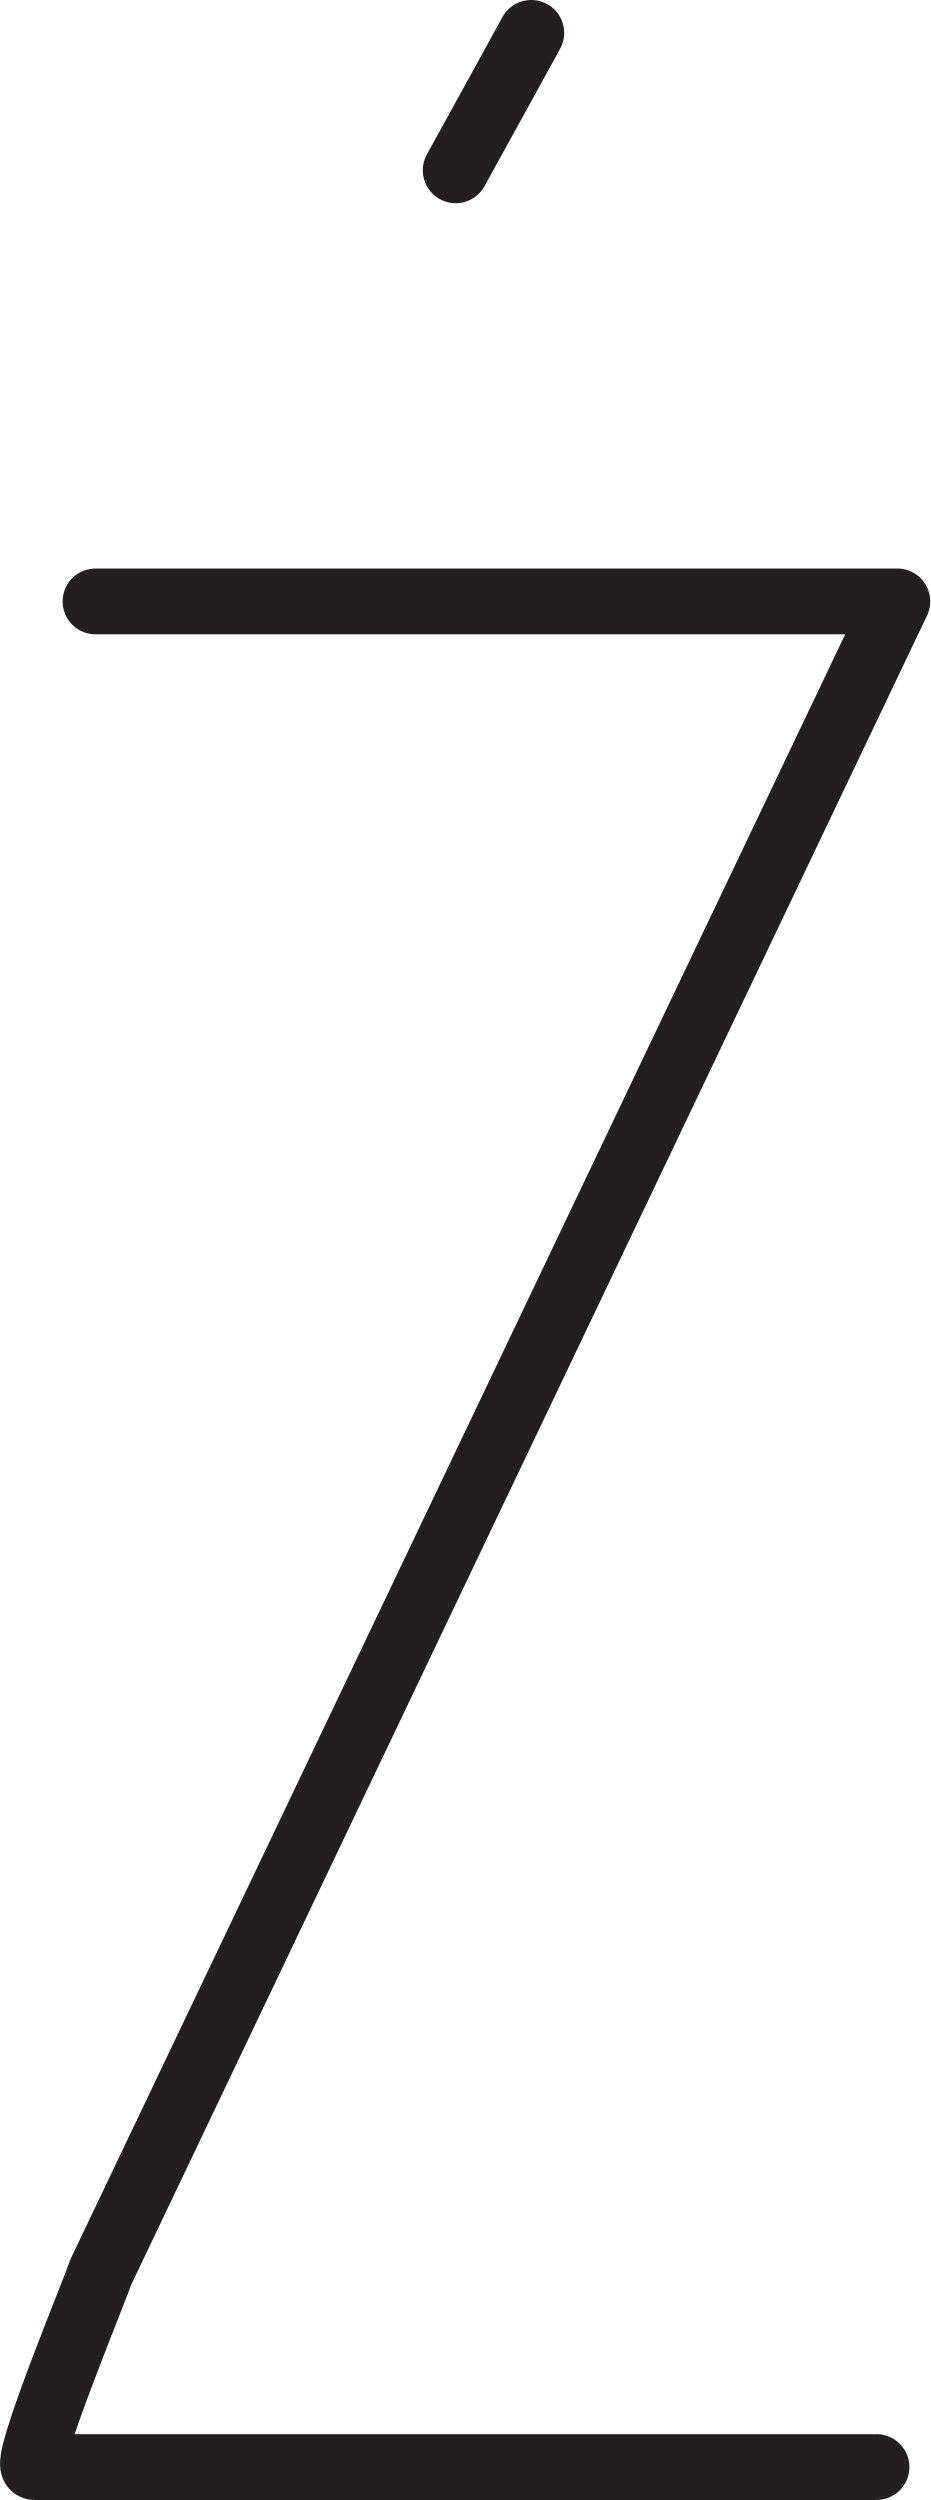
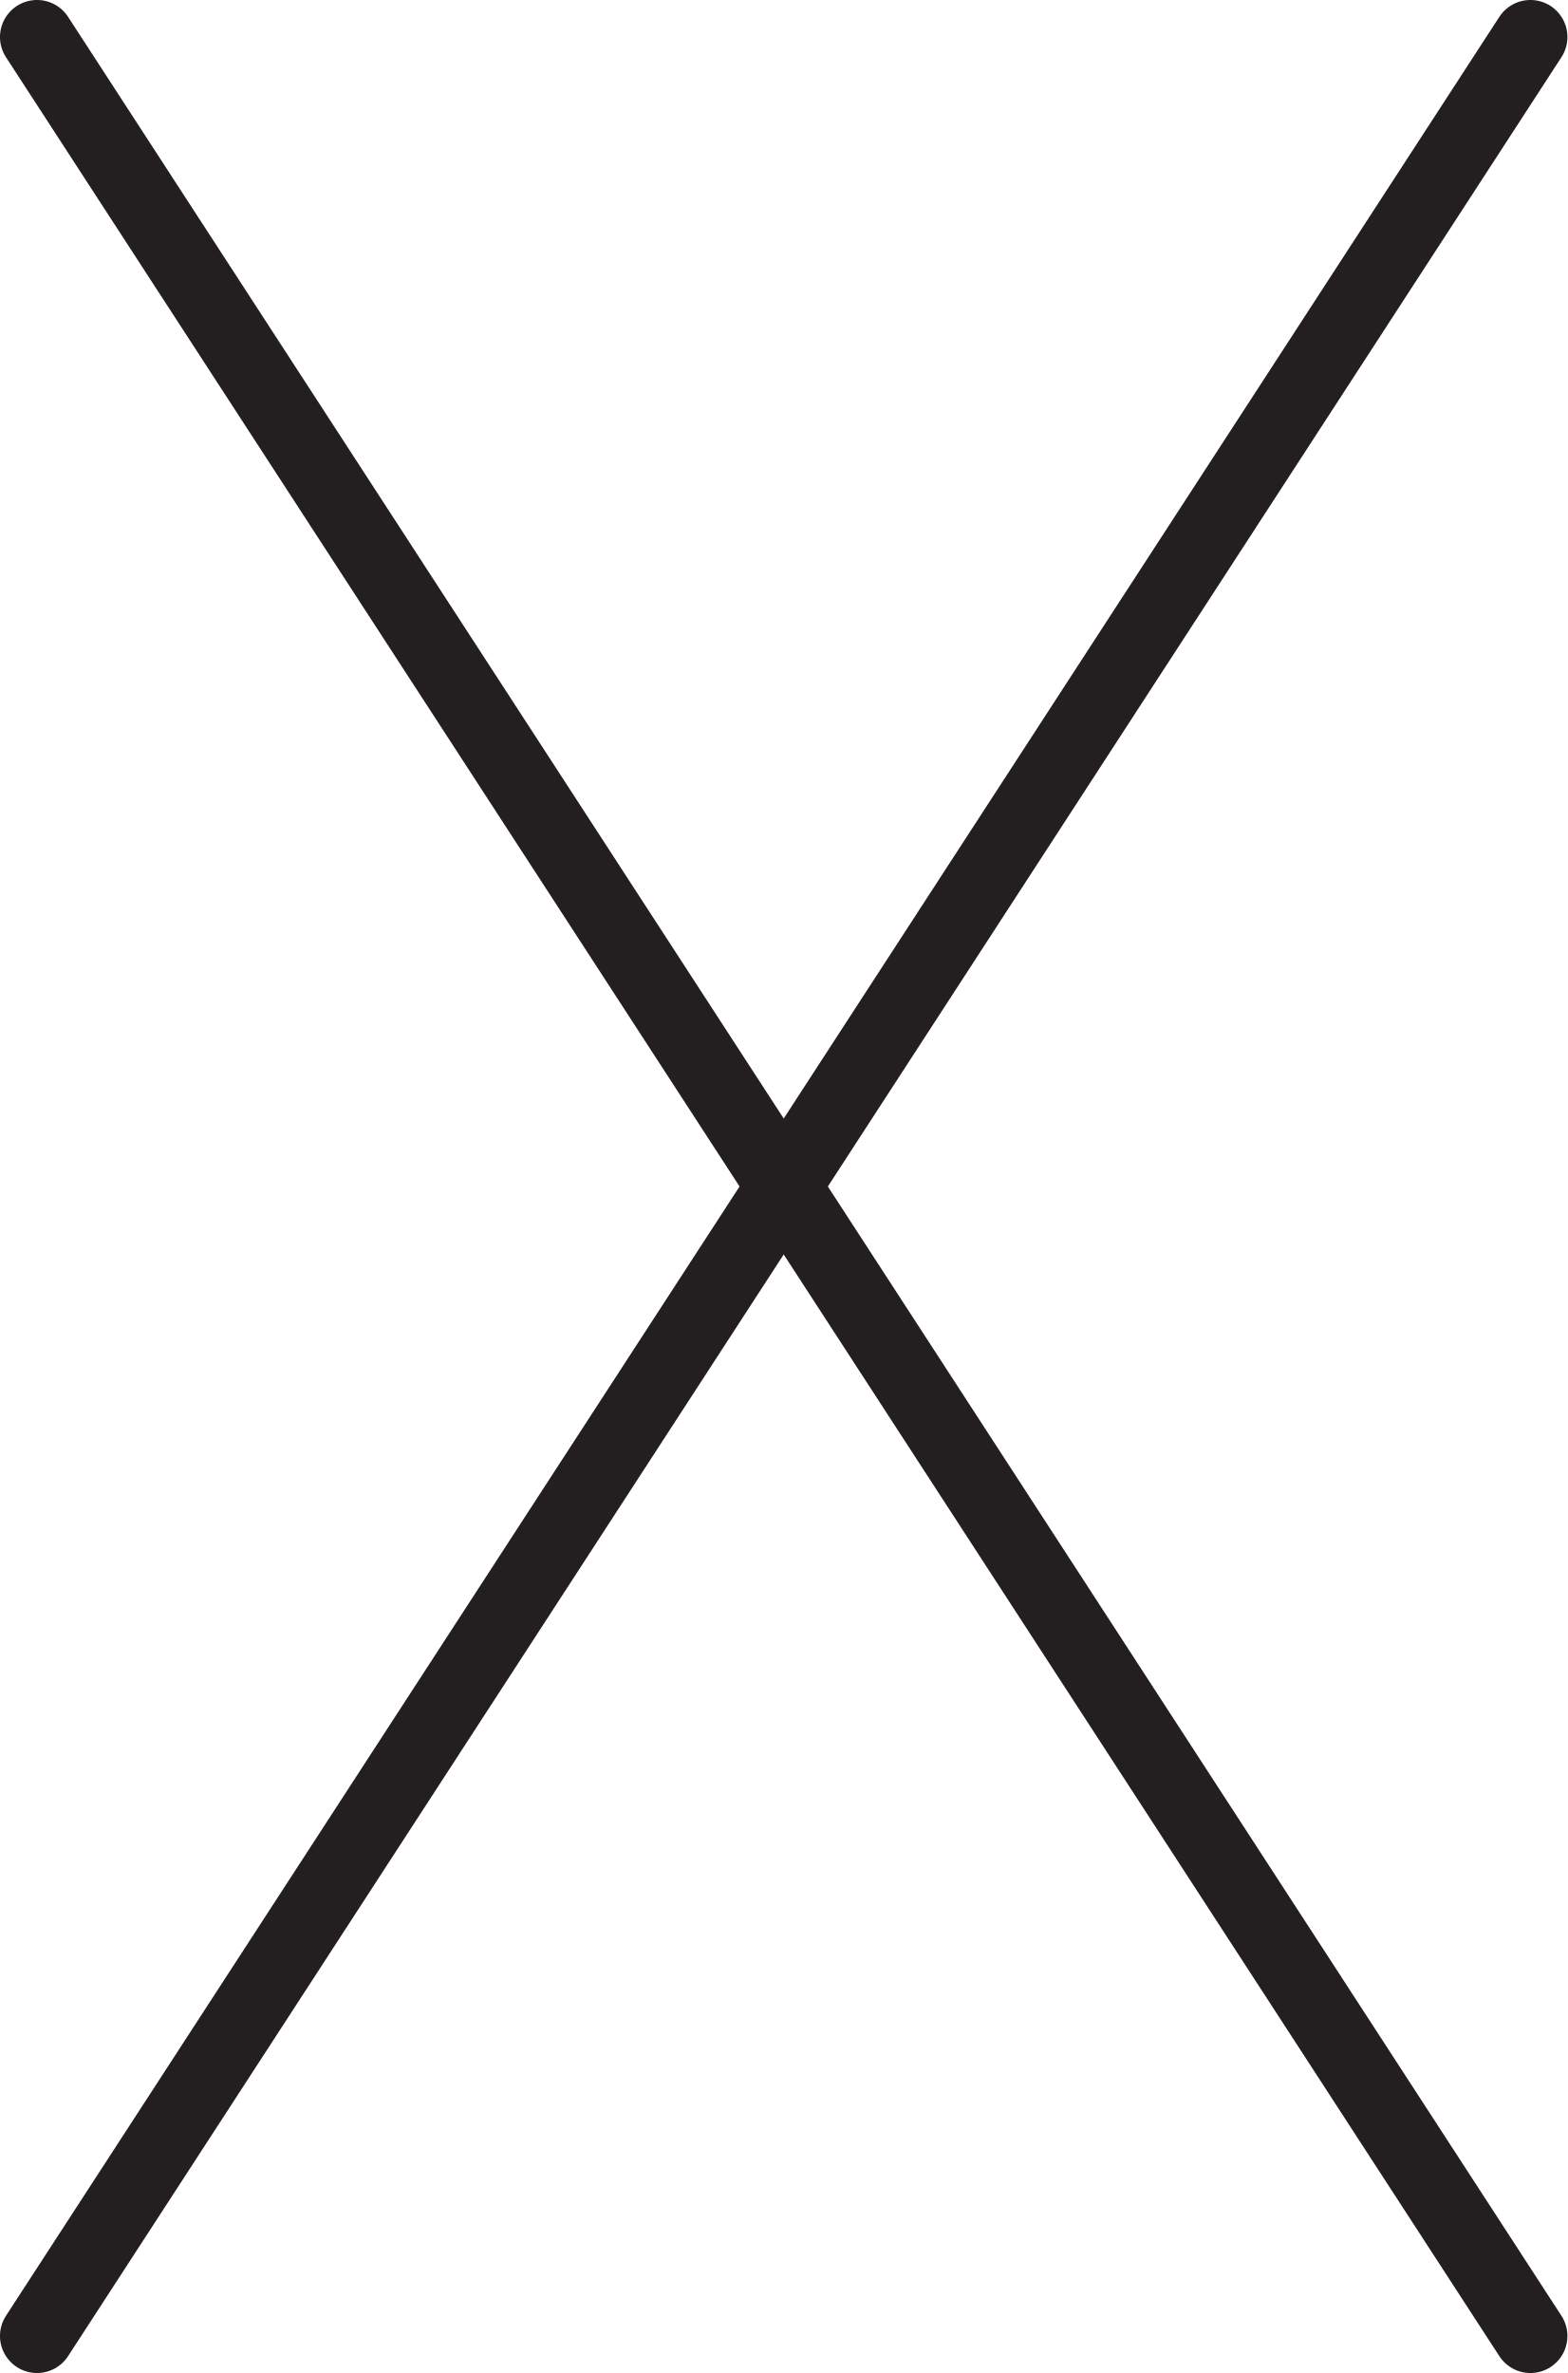
- <svg xmlns="http://www.w3.org/2000/svg" id="Layer_2" data-name="Layer 2" viewBox="0 0 240.44 646.17">
+ <svg xmlns="http://www.w3.org/2000/svg" viewBox="0 0 360 545" data-body="8.5 536.5" data-band="0.18 0.68">
  <defs>
    <style>
      .cls-1 {
        fill: none;
        stroke: #231f20;
        stroke-linecap: round;
        stroke-linejoin: round;
        stroke-width: 17.01px;
      }
    </style>
  </defs>
  <g id="Layer_1-2" data-name="Layer 1">
-     <path class="cls-1" d="M226.55,637.66H8.91c-3.43,0,16.2-47.14,17.06-50.23L231.93,155.45H24.69" />
-     <path class="cls-1" d="M117.78,44.02c9.46-17.1,19.54-35.52,19.54-35.52" />
+     <path class="cls-1" d="M8.5,8.5L351.5,536.5" />
+     <path class="cls-1" d="M351.5,8.5L8.5,536.5" />
  </g>
</svg>
